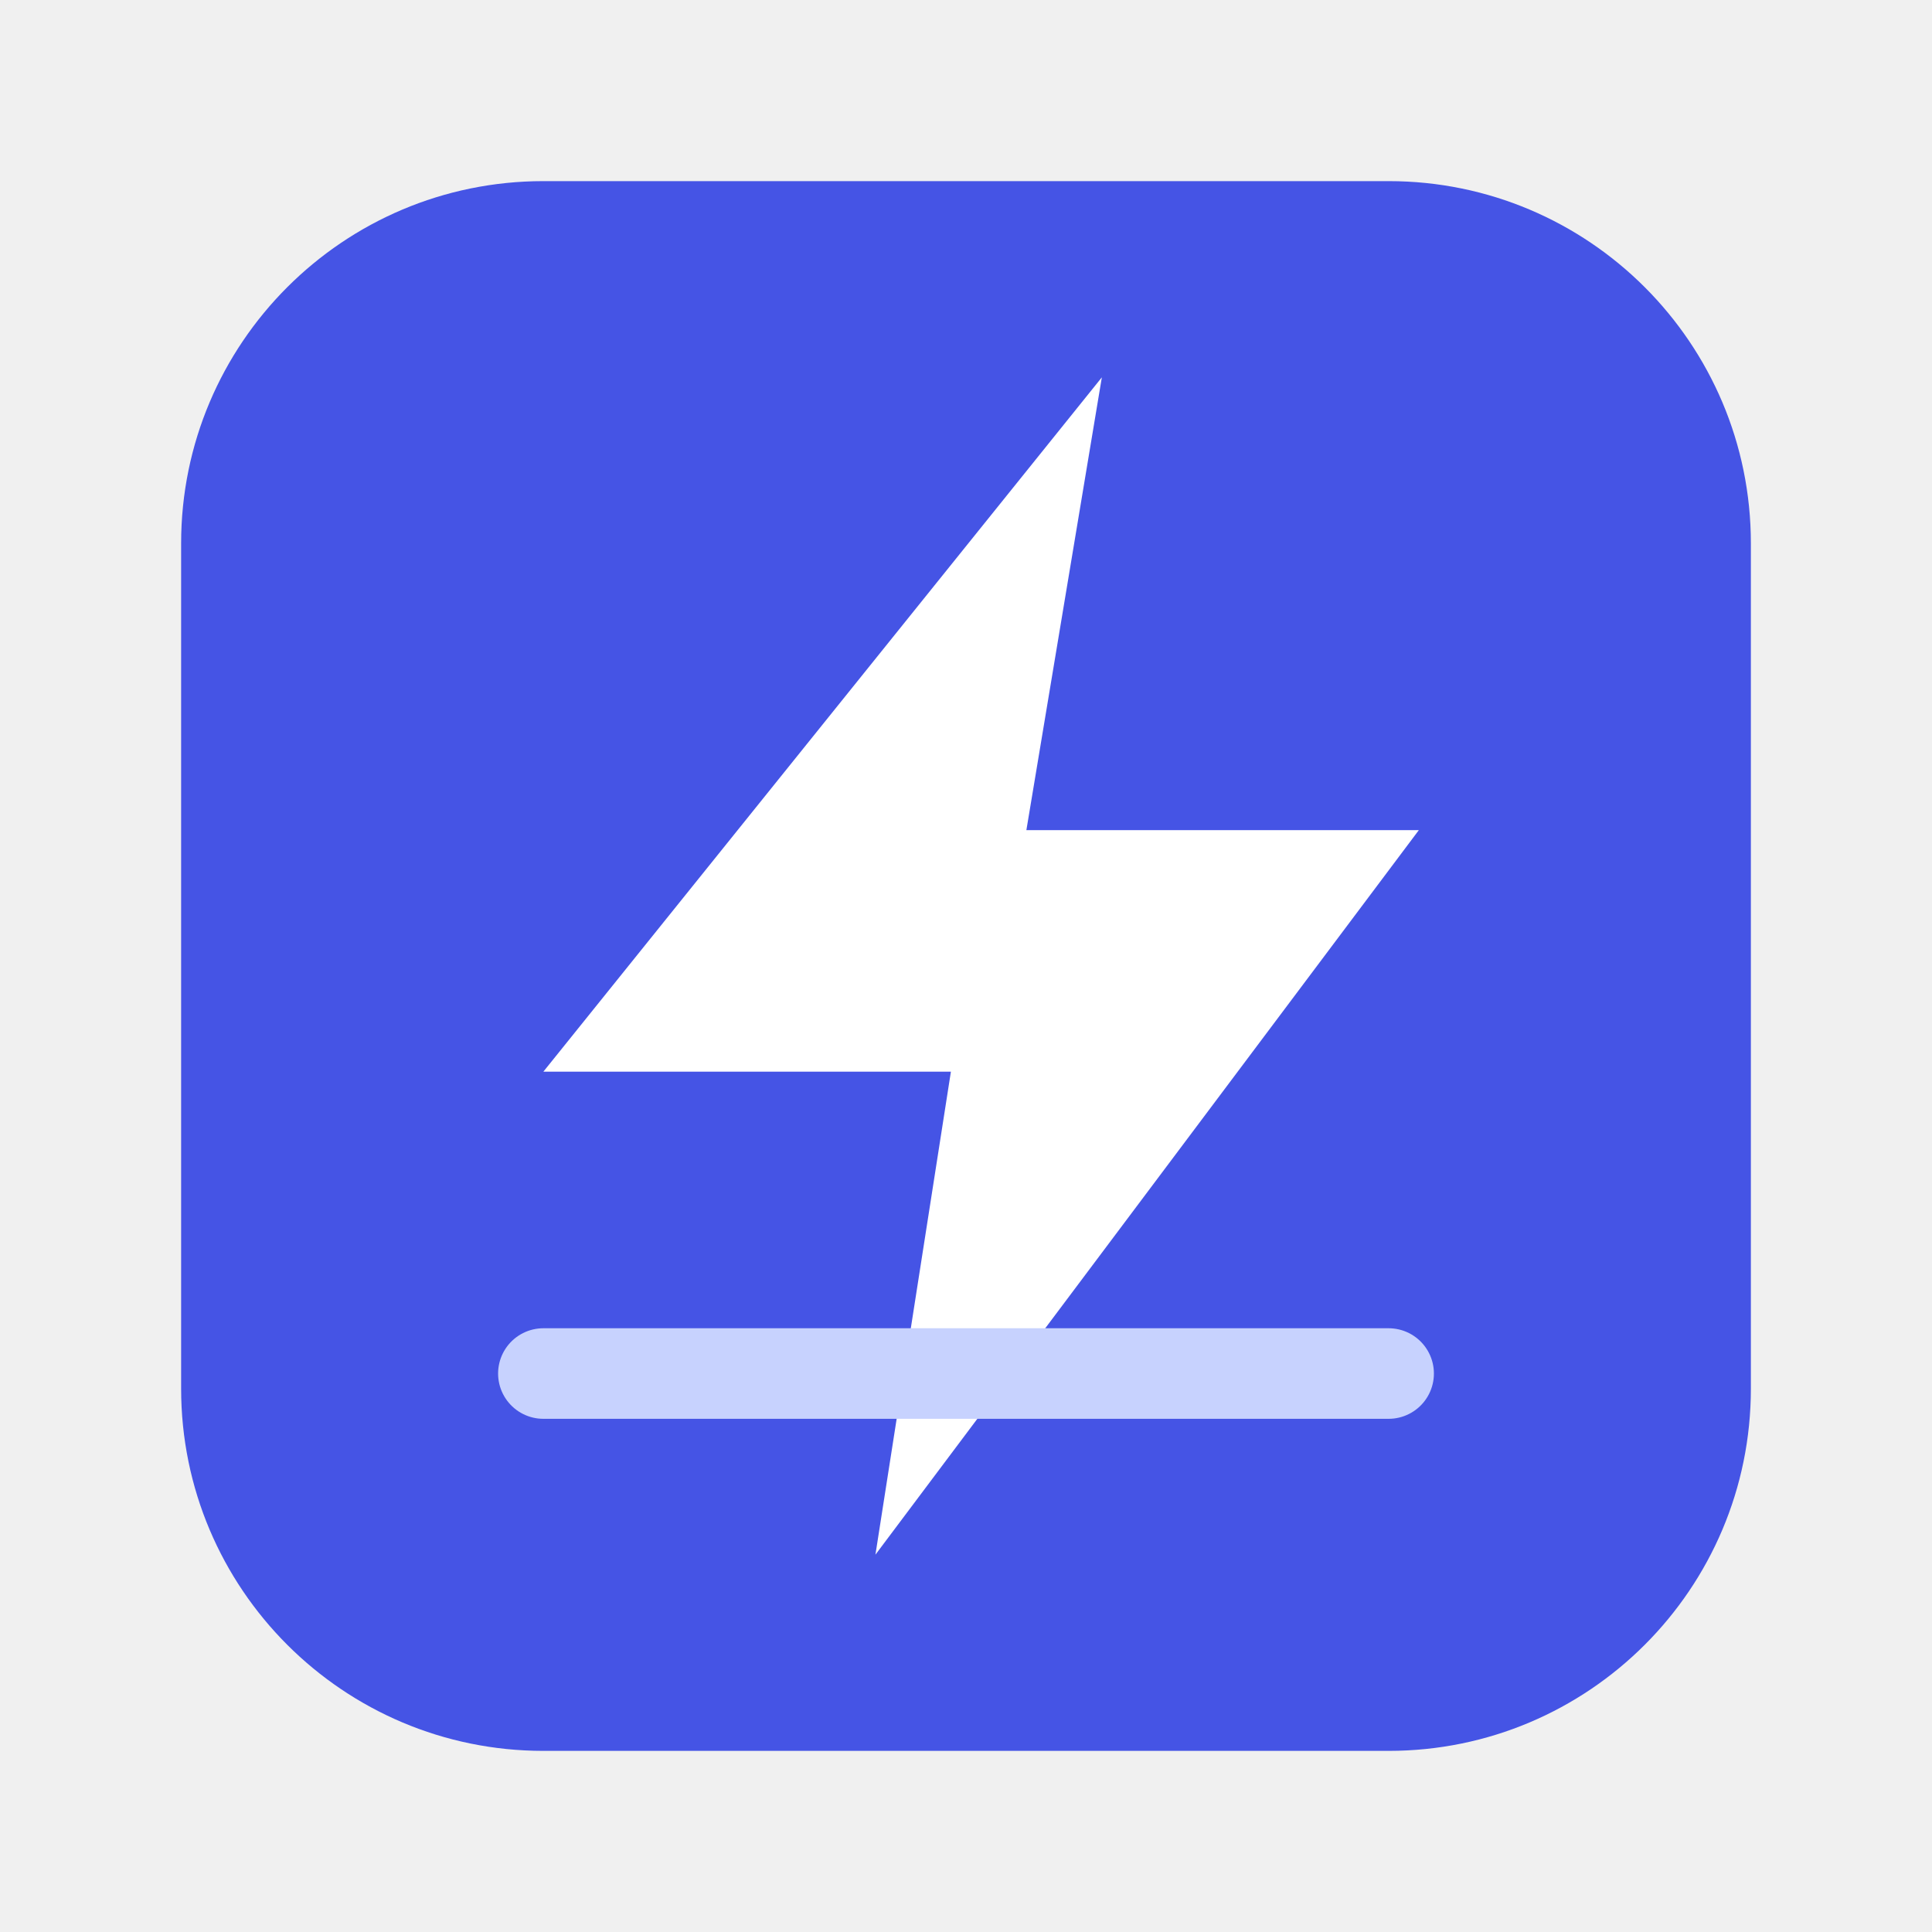
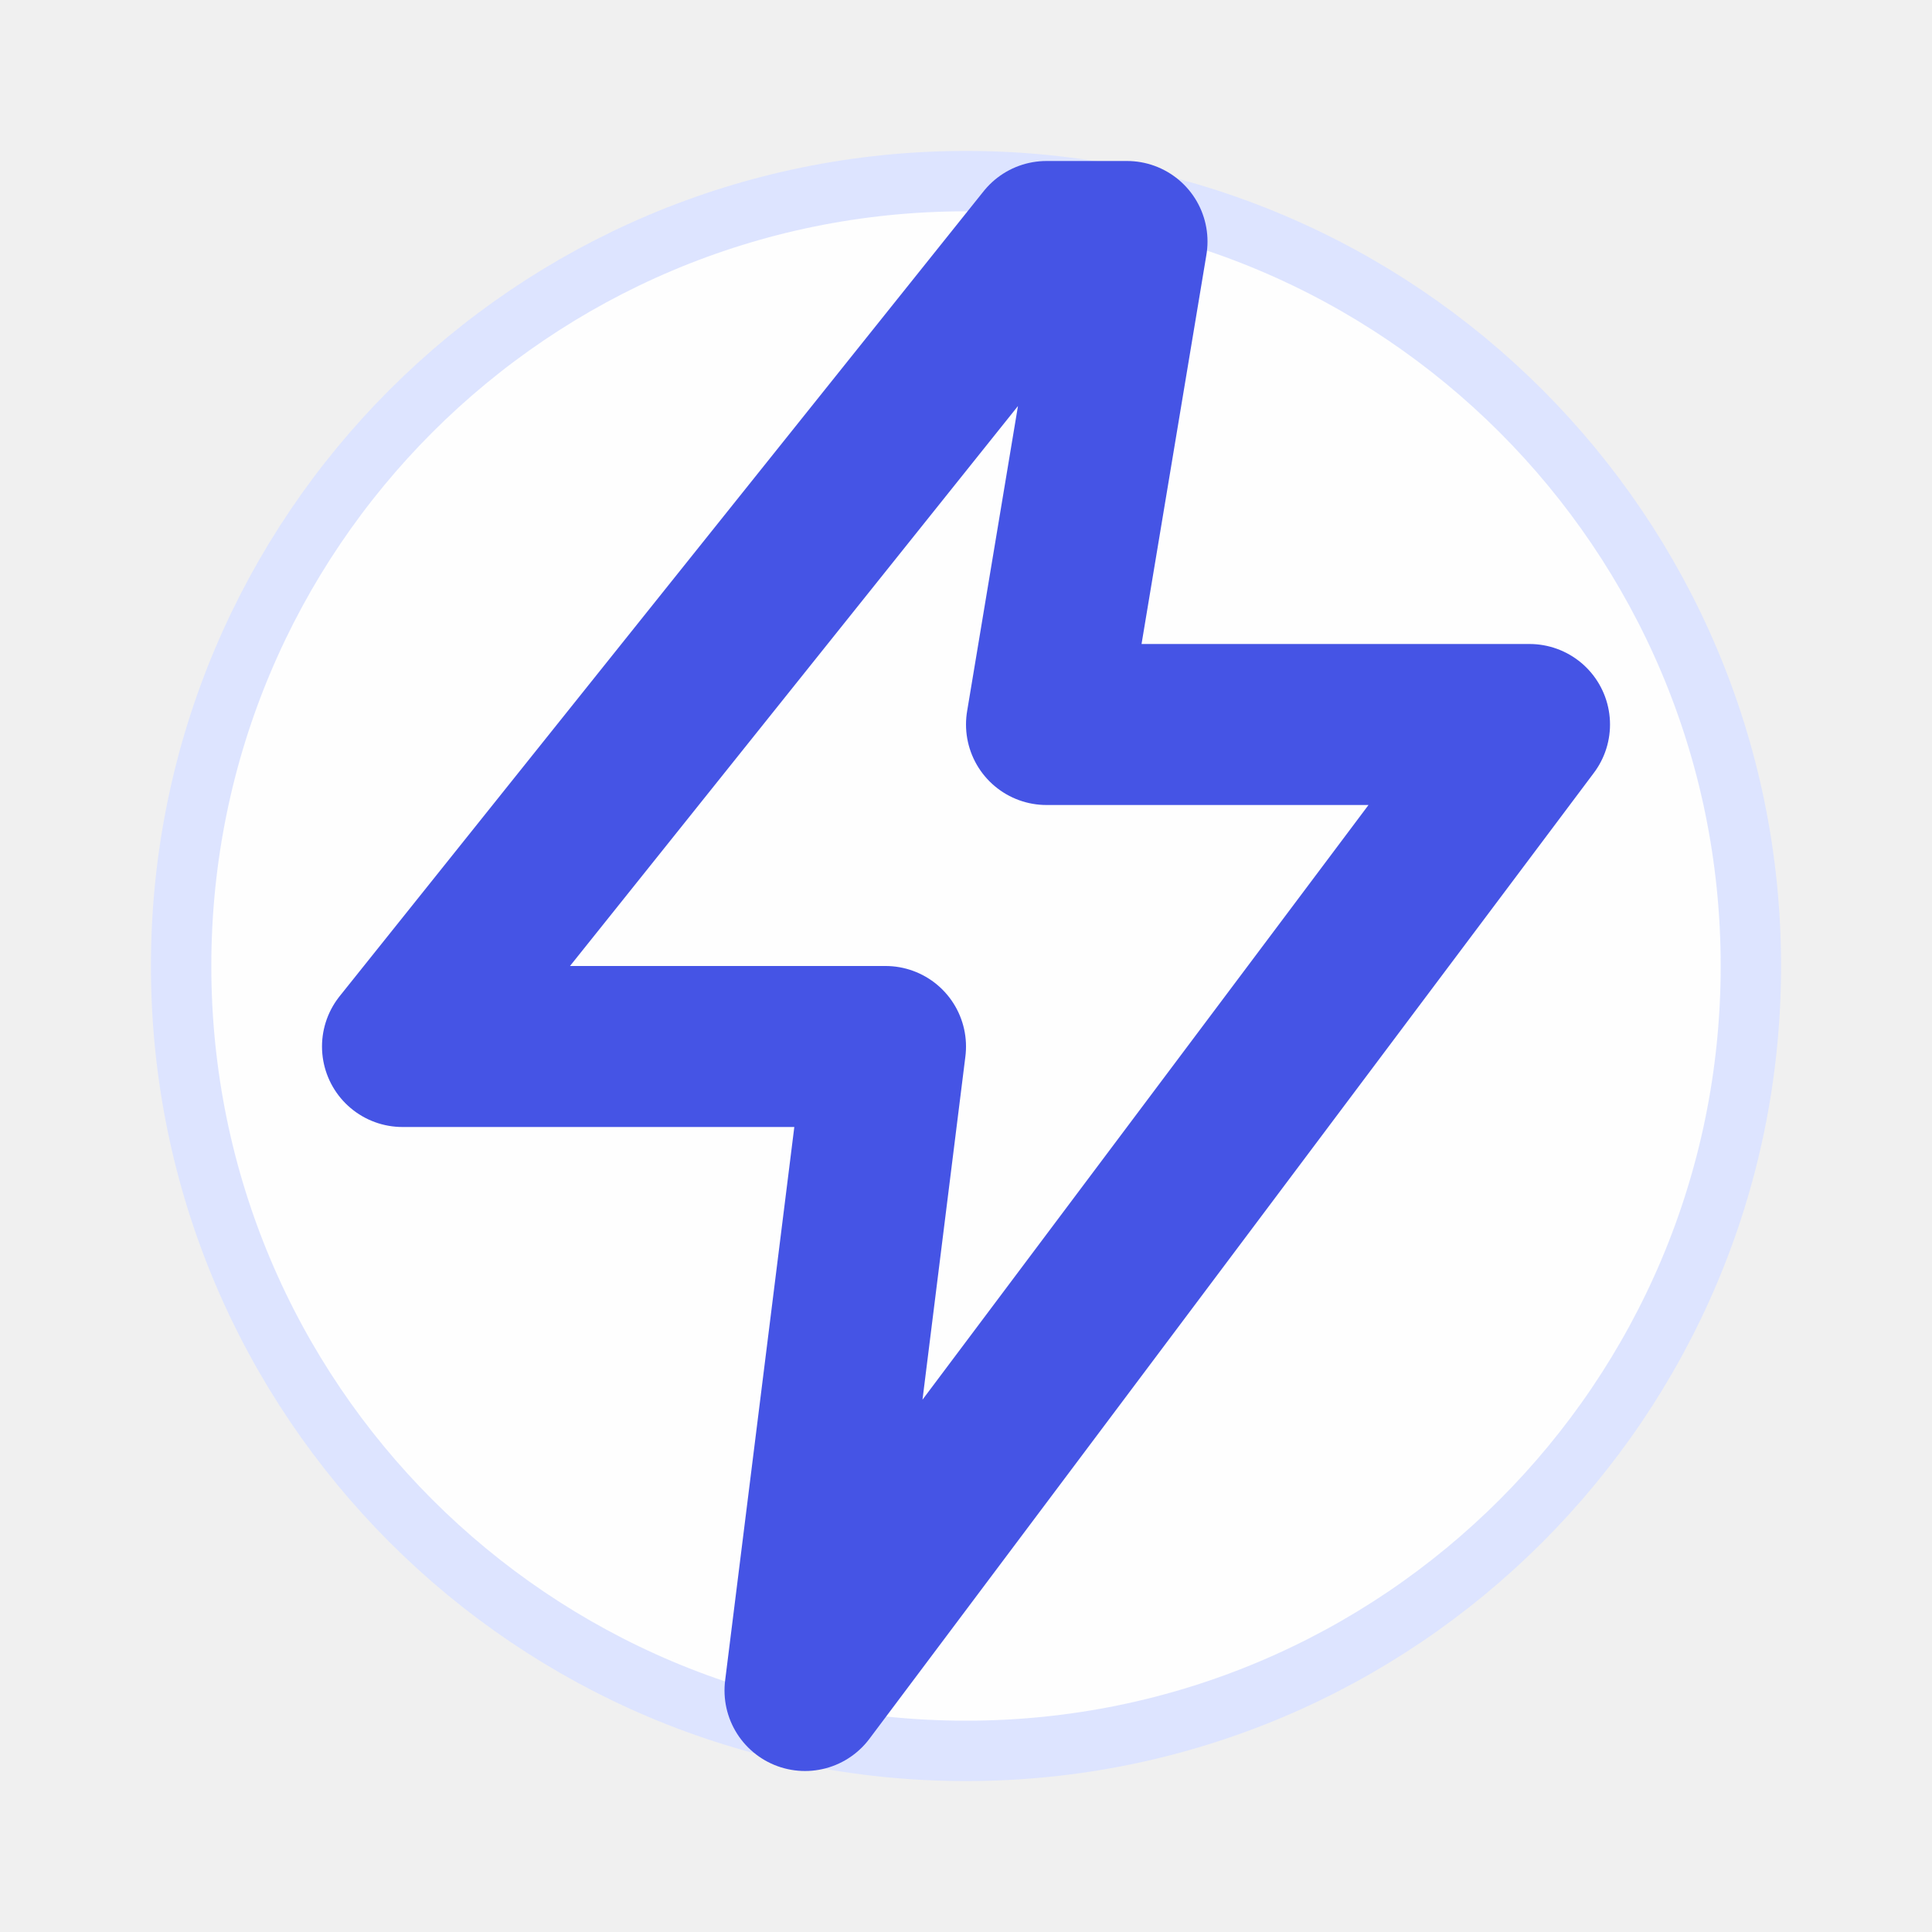
<svg xmlns="http://www.w3.org/2000/svg" viewBox="0 0 128 128">
-   <rect x="12" y="12" width="104" height="104" rx="24" fill="#4554E5" />
-   <path d="M73 25L36 71h27l-5 32 36-48H68l5-30z" fill="#fff" />
-   <path d="M36 91h56" fill="none" stroke="#C7D2FE" stroke-width="6" stroke-linecap="round" />
+   <circle cx="64" cy="64" r="52" fill="#FFFFFF" fill-opacity="0.9" />
+   <circle cx="64" cy="64" r="52" fill="none" stroke="#DDE4FF" stroke-width="4" />
+   <path d="M69.333 16L26.667 69.333h32l-5.333 42.667 48-64h-32l5.333-32z" fill="none" stroke="#4554E5" stroke-width="10.667" stroke-linecap="round" stroke-linejoin="round" />
</svg>
